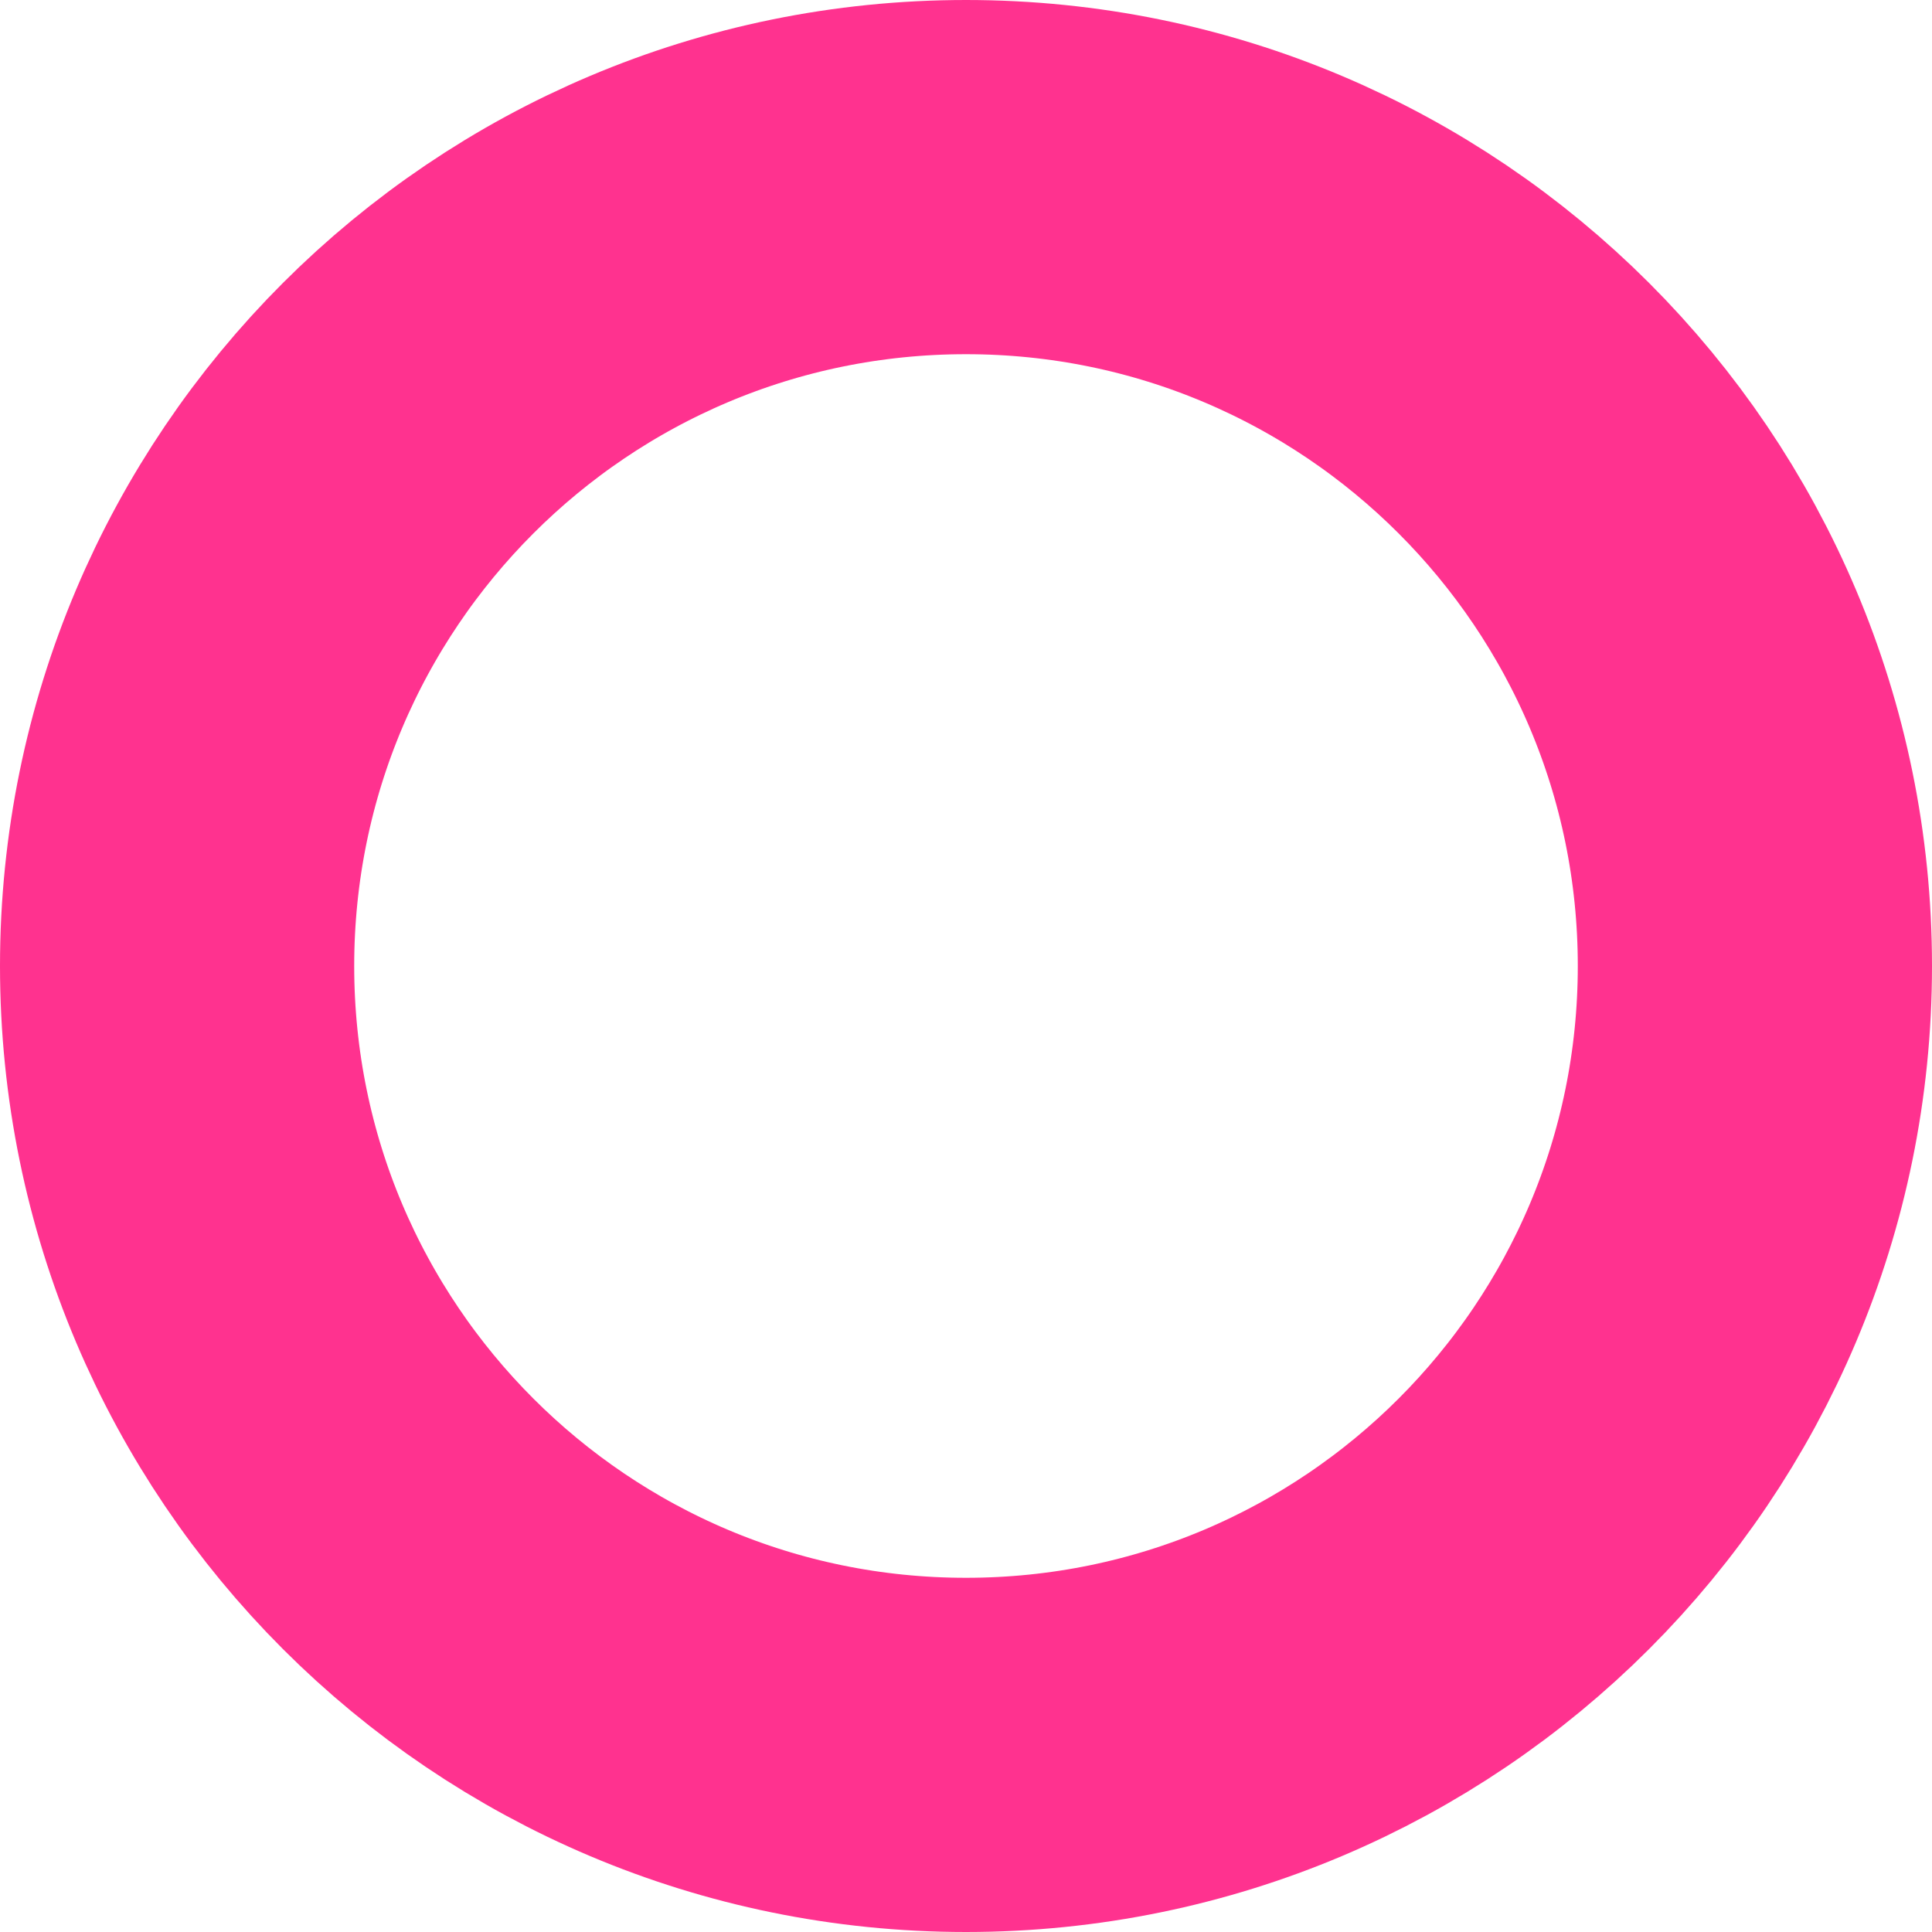
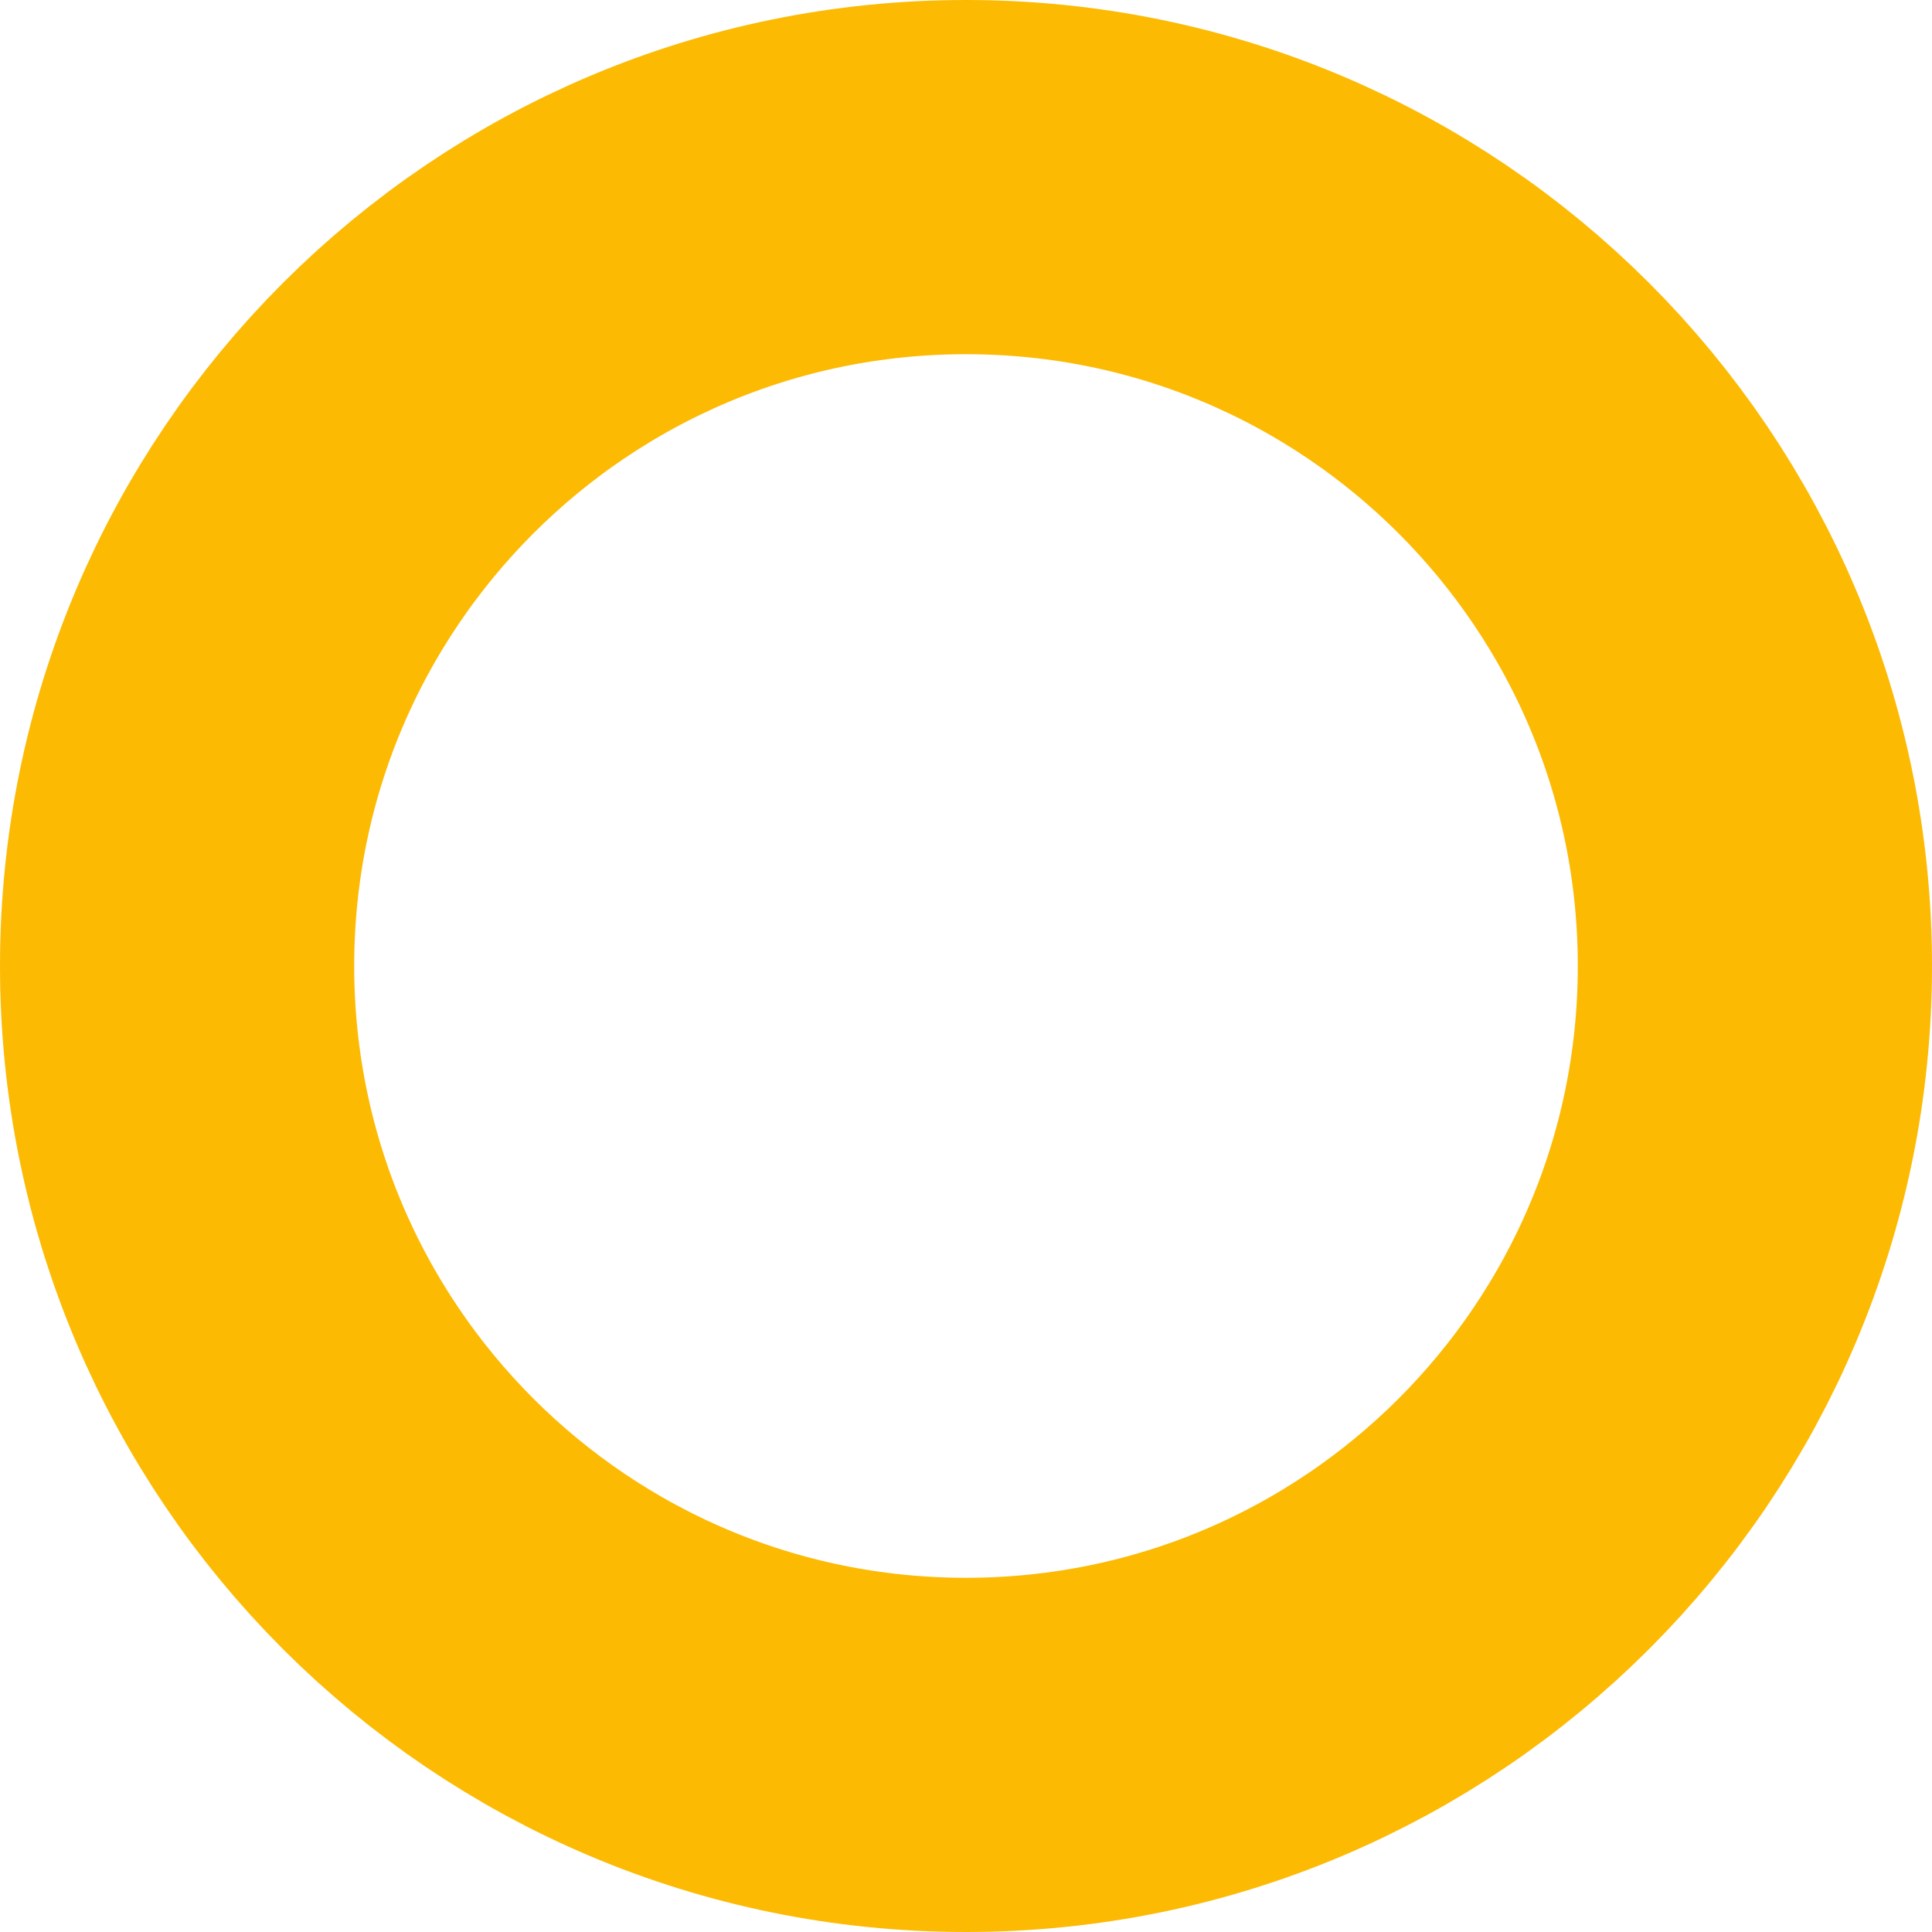
<svg xmlns="http://www.w3.org/2000/svg" width="20" height="20" viewBox="0 0 300 300" fill="none">
-   <path d="M272.5 150C272.5 217.655 217.655 272.5 150 272.5C82.345 272.5 27.5 217.655 27.5 150C27.5 82.345 82.345 27.5 150 27.5C217.655 27.5 272.5 82.345 272.5 150Z" stroke="#ff328f" stroke-width="55" />
+   <path d="M272.5 150C272.5 217.655 217.655 272.5 150 272.5C82.345 272.5 27.5 217.655 27.5 150C27.5 82.345 82.345 27.5 150 27.5C217.655 27.5 272.5 82.345 272.5 150Z" stroke="#fcba03" stroke-width="55" />
</svg>
